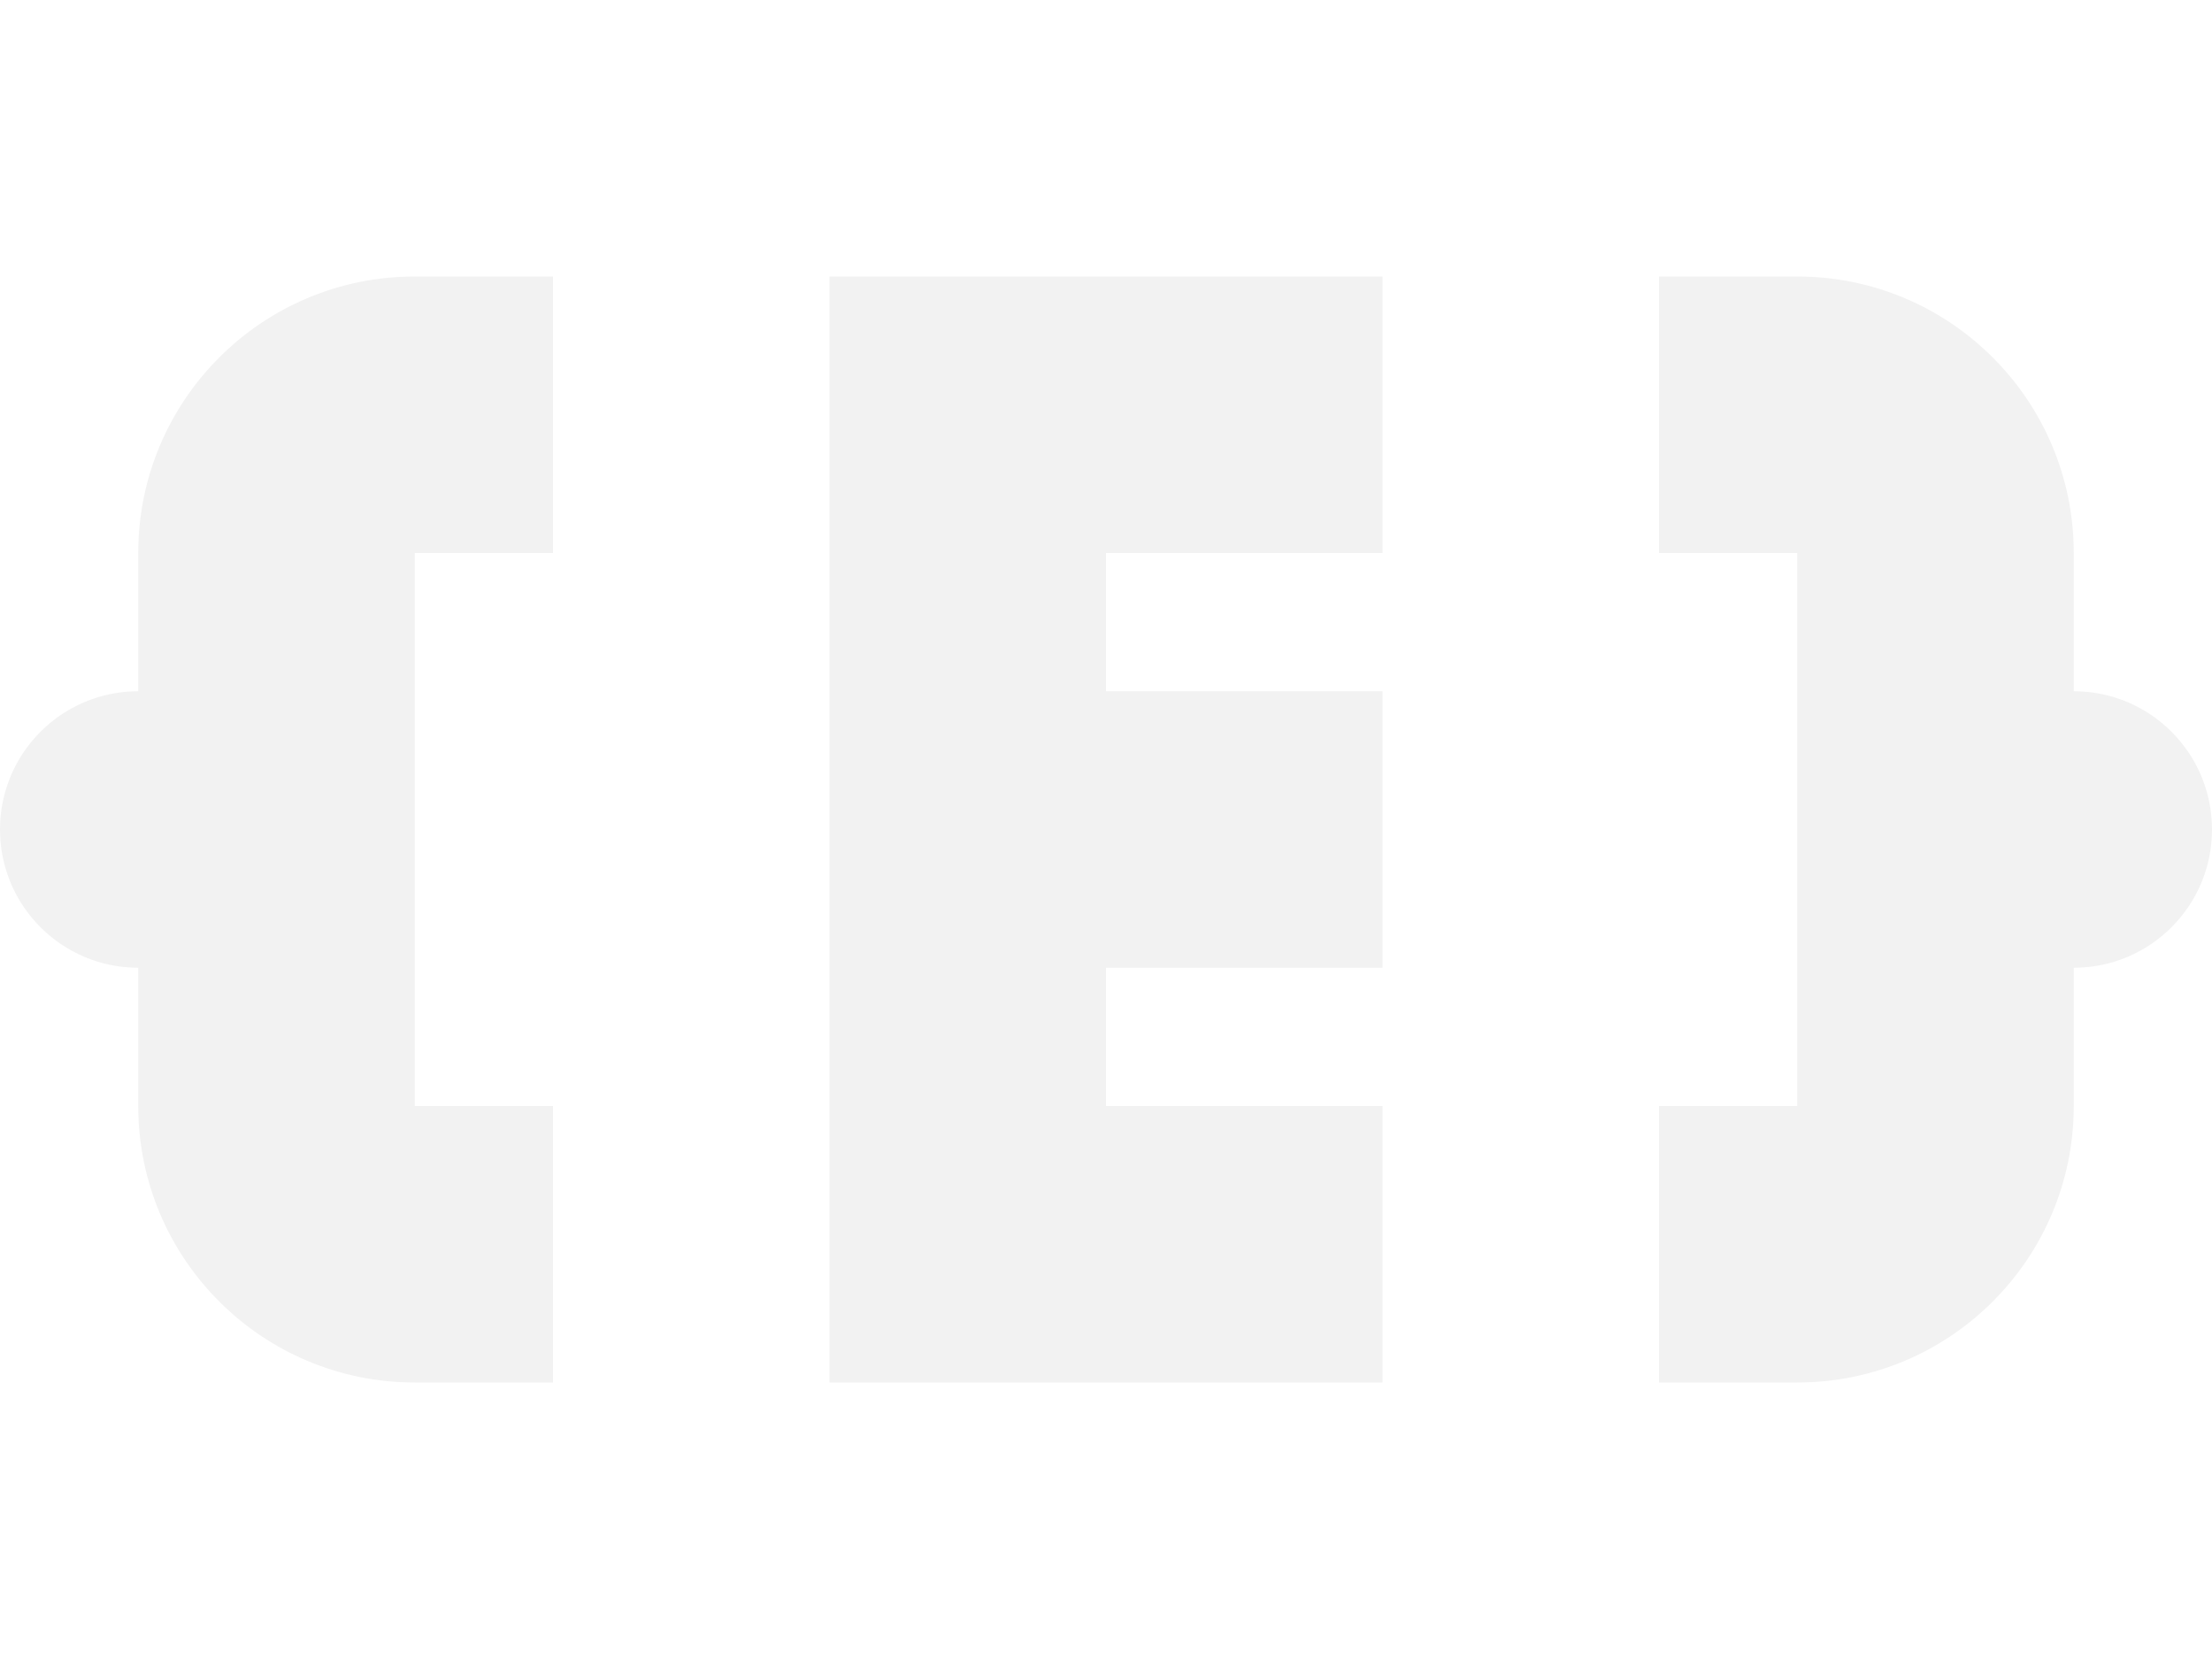
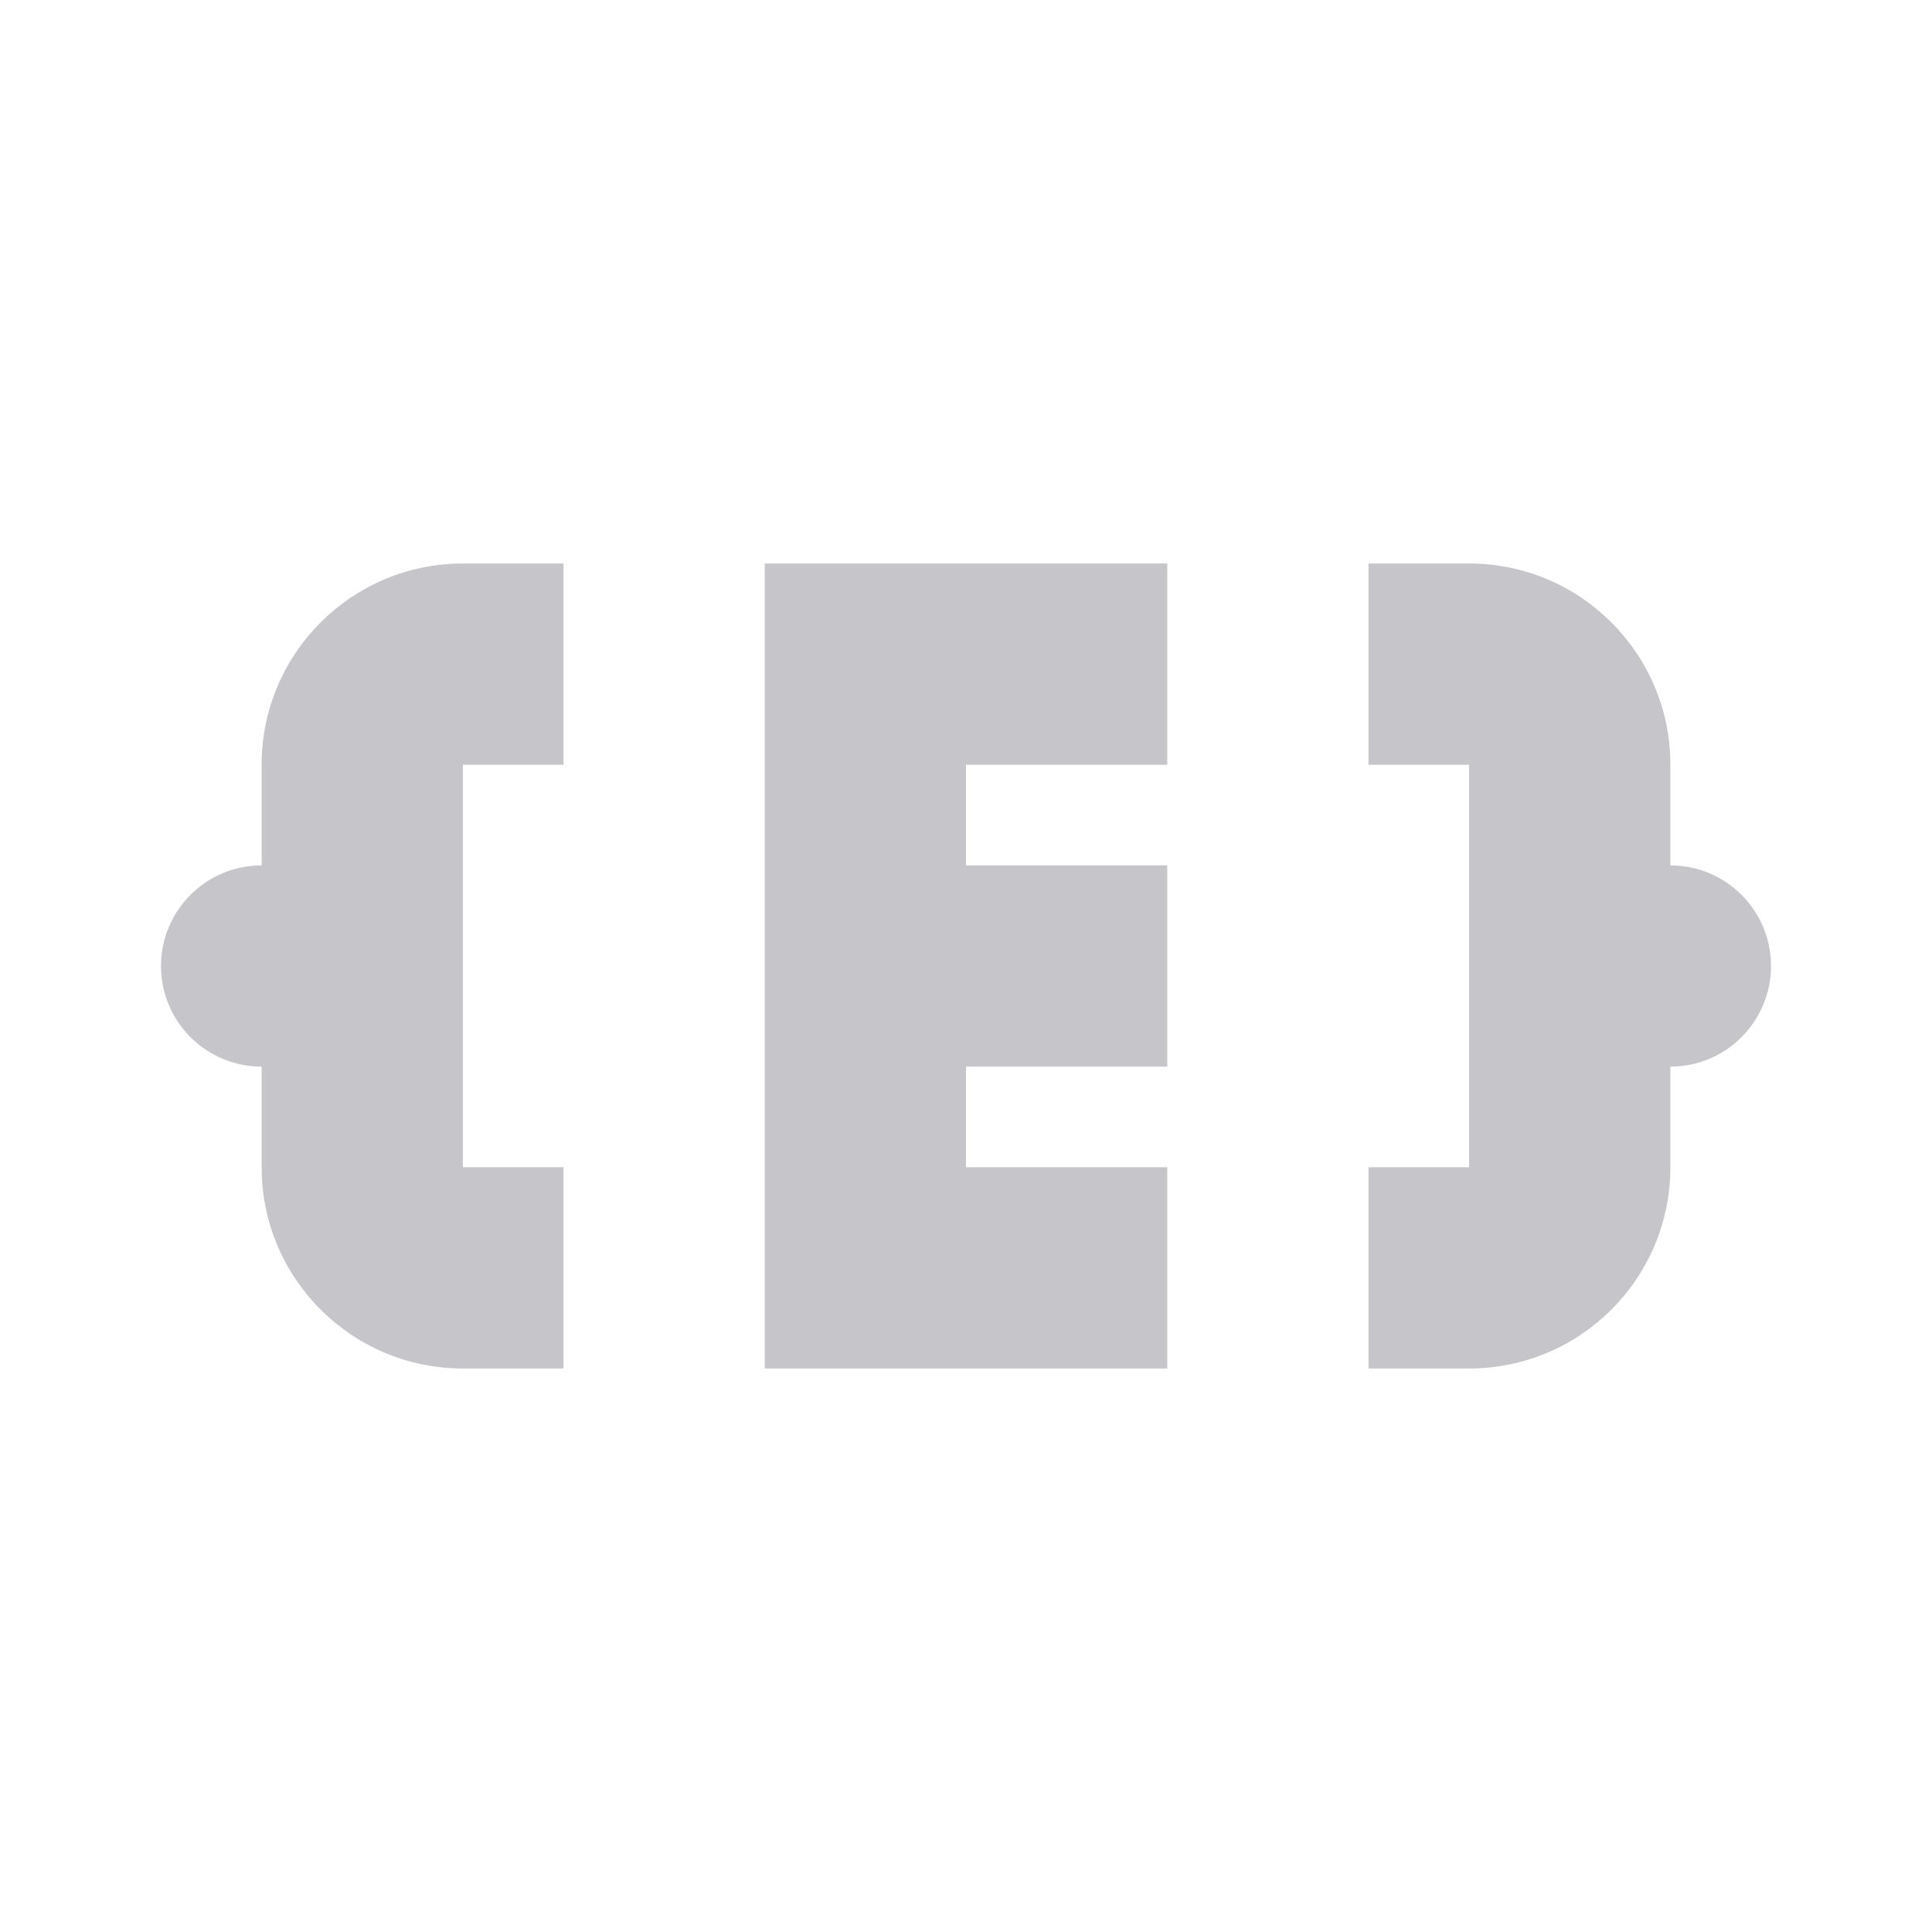
- <svg xmlns="http://www.w3.org/2000/svg" width="16" height="12">
-   <path fill="#f2f2f2" d="M3 2a2 2 0 0 0-2 2v1a1 1 0 0 0 0 2v1a2 2 0 0 0 2 2h1V8H3V4h1V2zm3 0v8h4V8H8V7h2V5H8V4h2V2zm6 0v2h1v4h-1v2h1a2 2 0 0 0 2-2V7a1 1 0 0 0 0-2V4a2 2 0 0 0-2-2z" />
+ <svg xmlns="http://www.w3.org/2000/svg" viewBox="0 0 24 24" fill="#c6c6ca">
+   <g transform="translate(2 4.5) scale(1.25)">
+     <path fill="#c6c6ca" d="M3 2a2 2 0 0 0-2 2v1a1 1 0 0 0 0 2v1a2 2 0 0 0 2 2h1V8H3V4h1V2zm3 0v8h4V8H8V7h2V5H8V4h2V2zm6 0v2h1v4h-1v2h1a2 2 0 0 0 2-2V7a1 1 0 0 0 0-2V4a2 2 0 0 0-2-2z" />
+   </g>
</svg>
